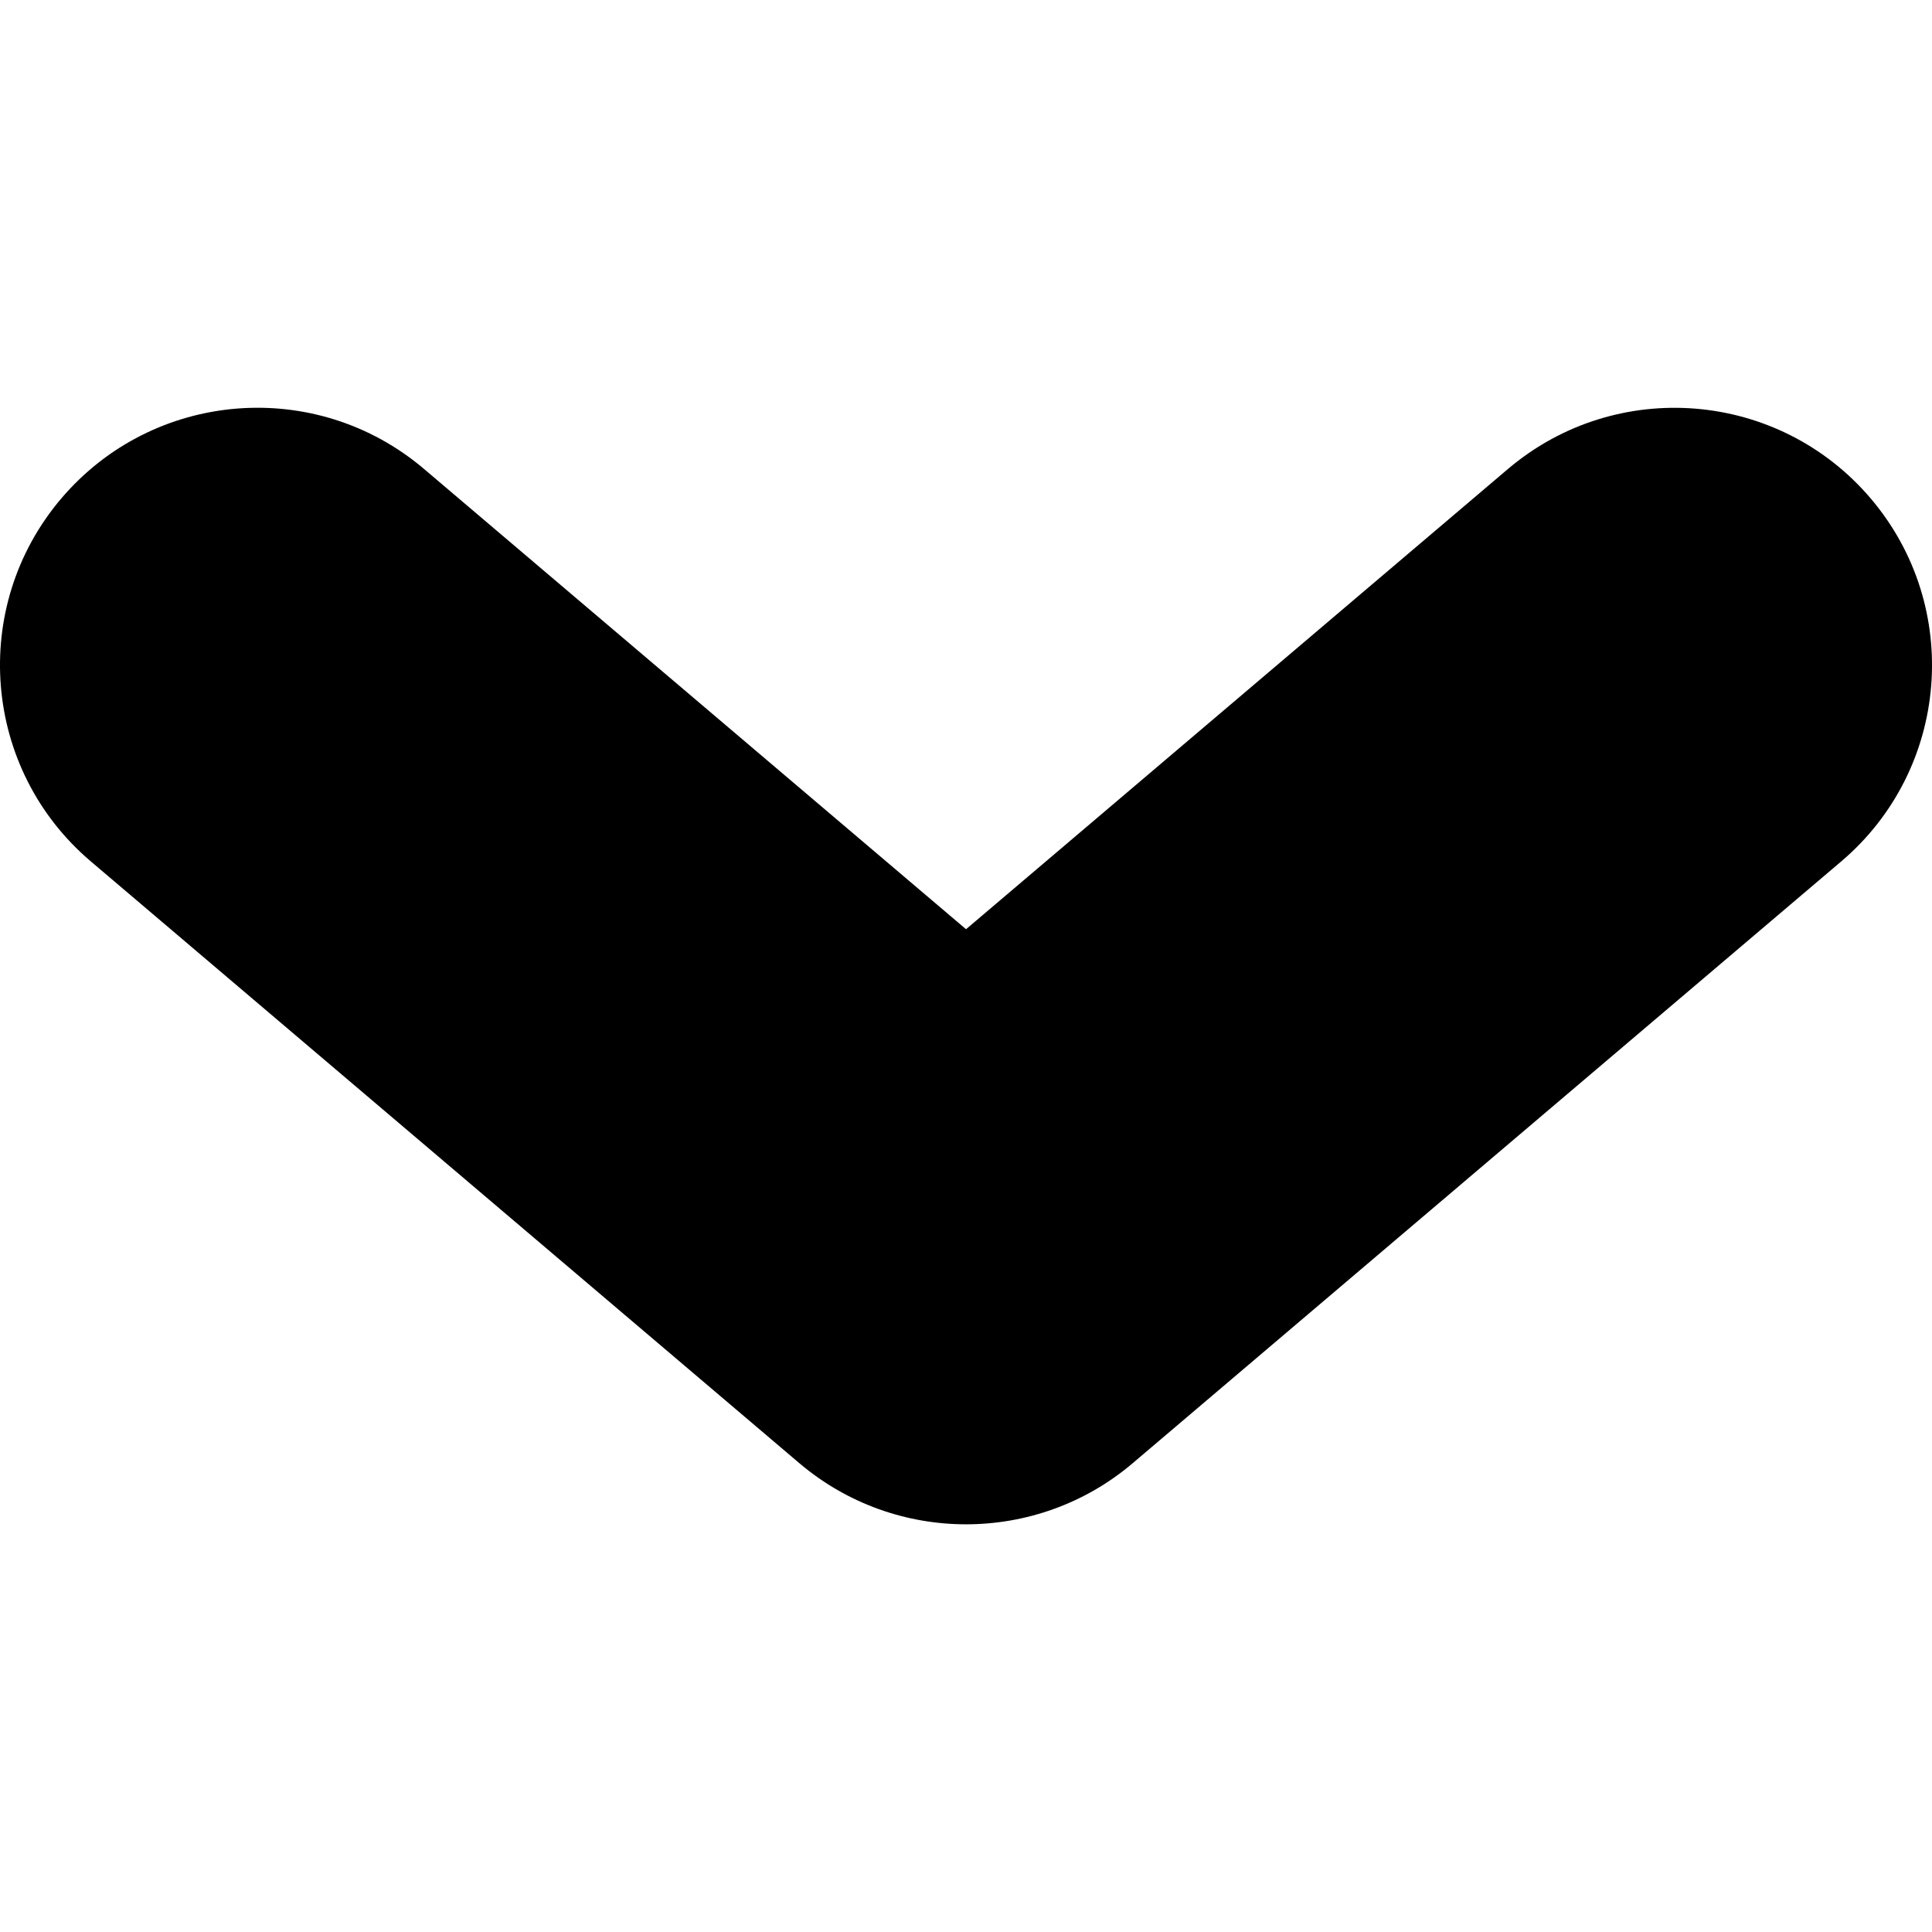
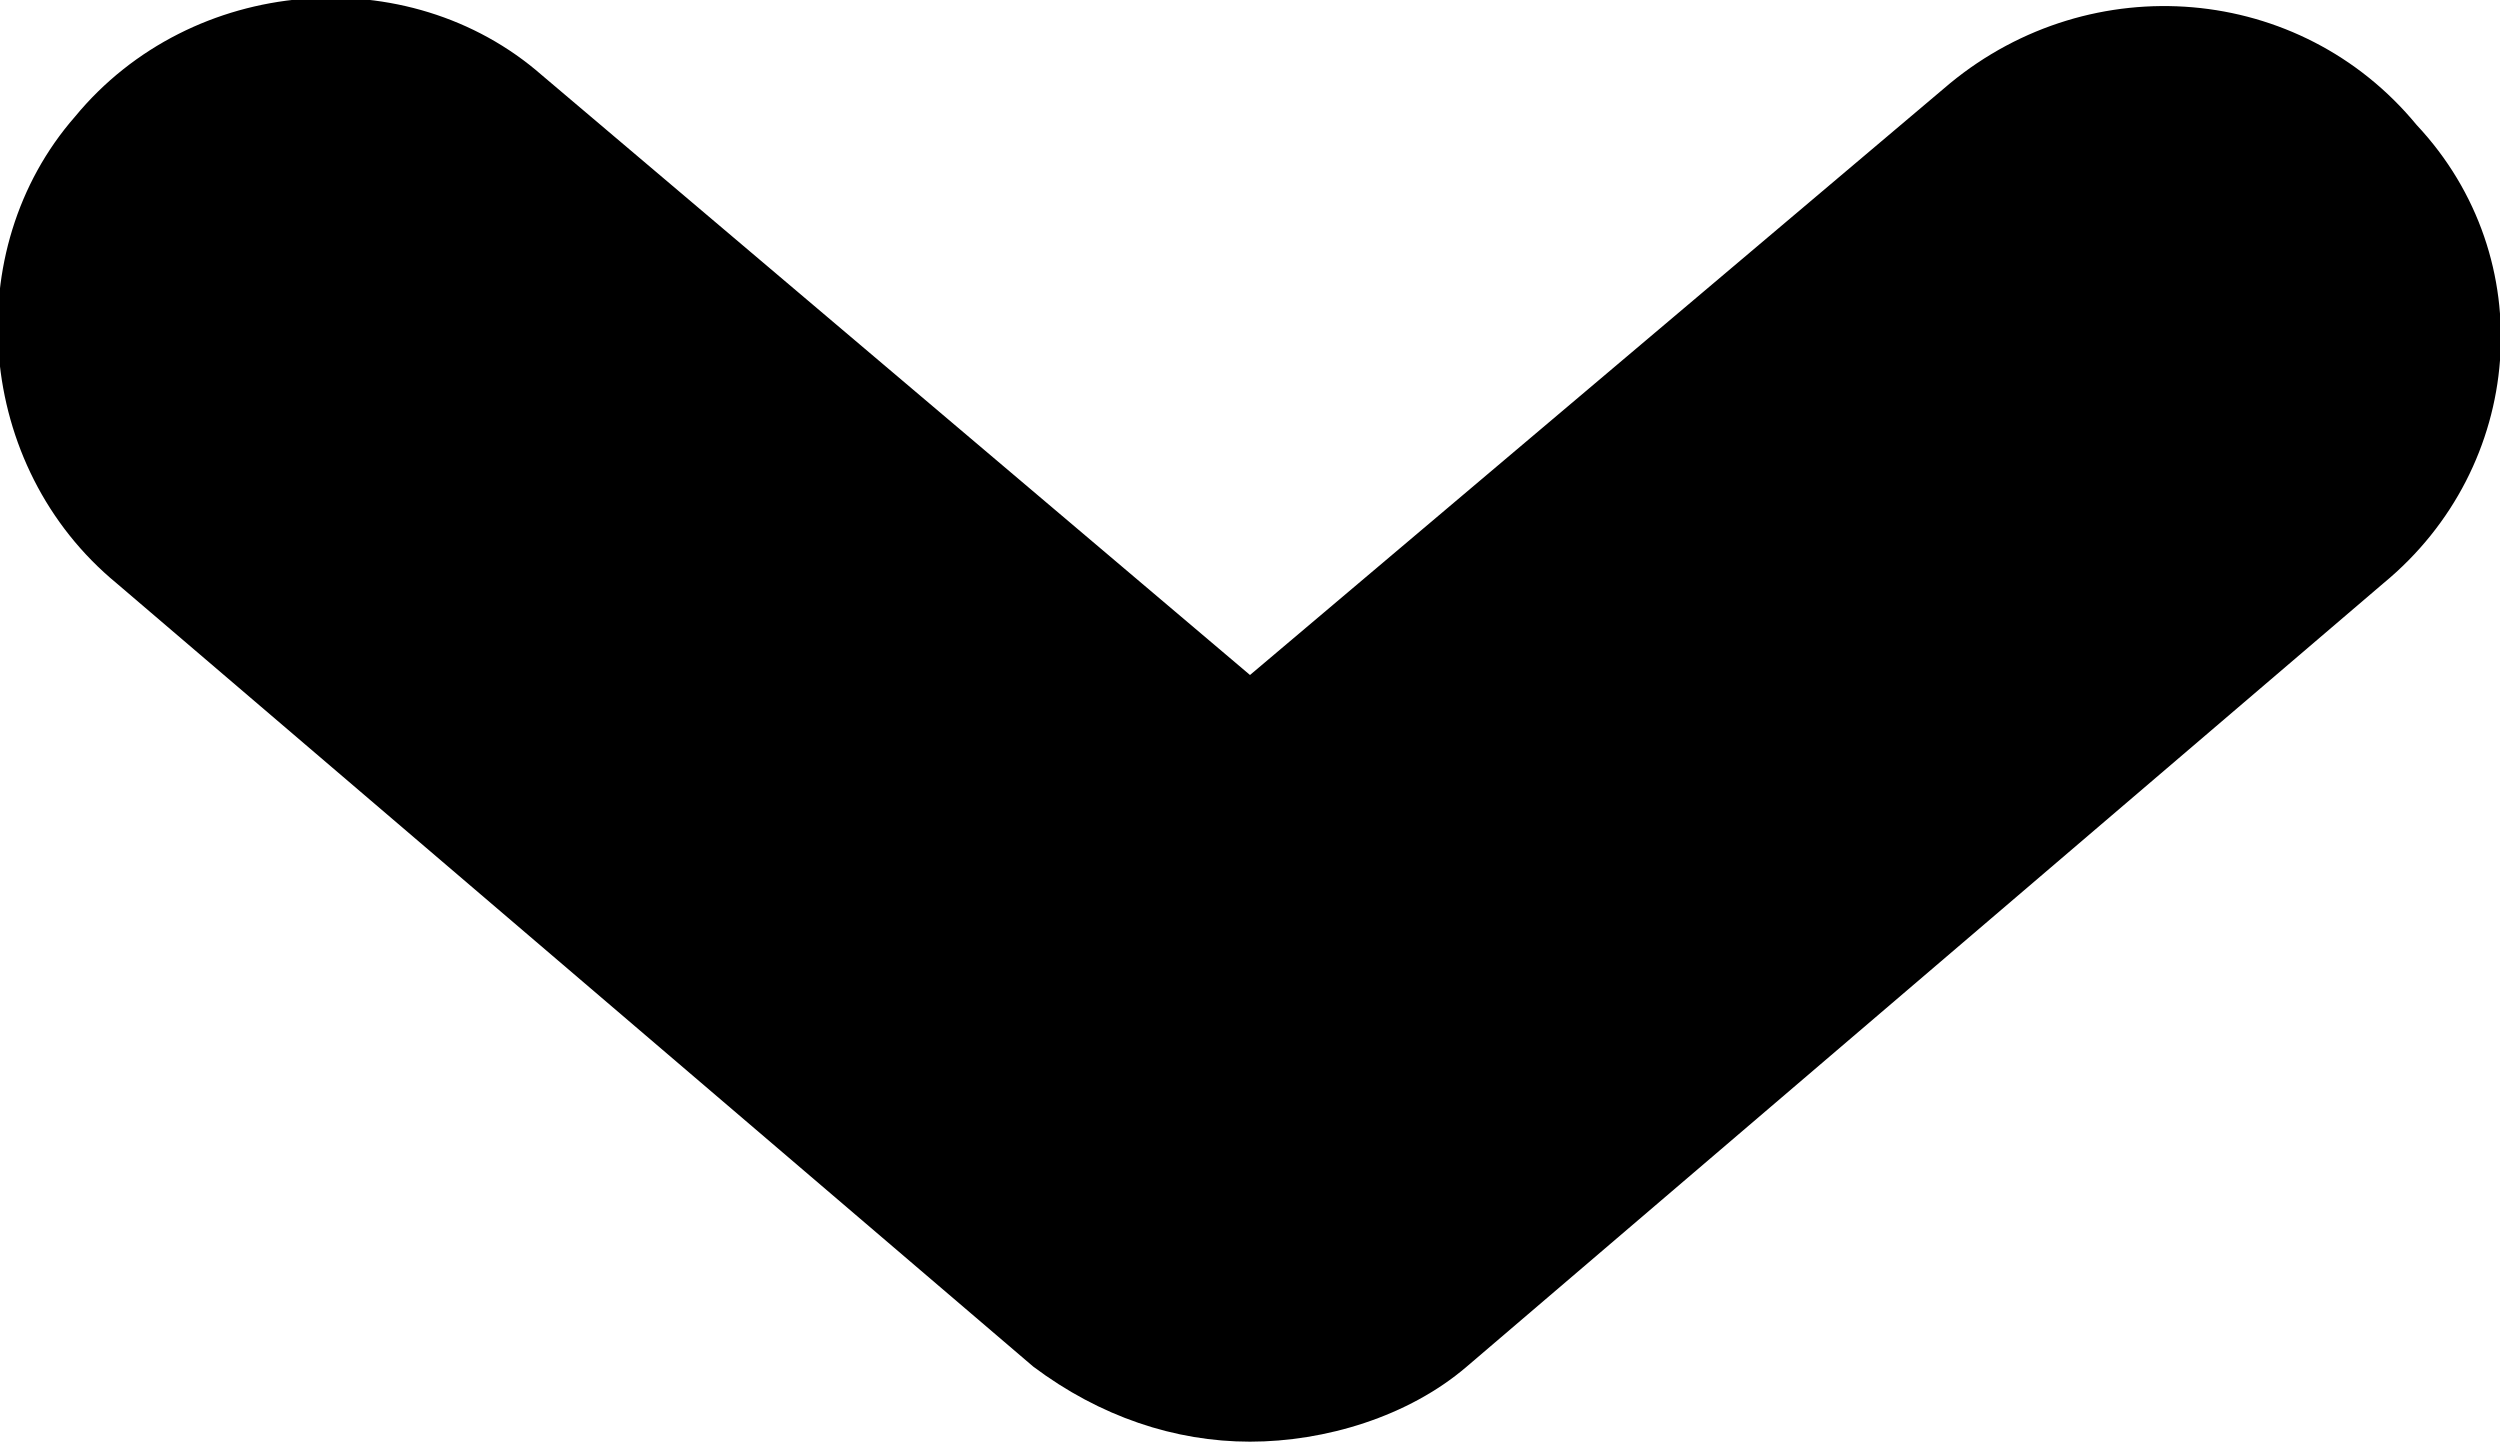
- <svg xmlns="http://www.w3.org/2000/svg" version="1.1" id="Capa_1" x="0px" y="0px" width="30.021px" height="30.021px" viewBox="0 0 30.021 30.021" style="enable-background:new 0 0 30.021 30.021;" xml:space="preserve">
+ <svg xmlns="http://www.w3.org/2000/svg" version="1.1" id="Capa_1" x="0px" y="0px" viewBox="0 0 30 17.3" style="enable-background:new 0 0 30 17.3;" xml:space="preserve">
  <g>
-     <path d="M28.611,13.385l-11.011,9.352c-0.745,0.633-1.667,0.949-2.589,0.949c-0.921,0-1.842-0.316-2.589-0.949L1.411,13.385   c-1.684-1.43-1.89-3.954-0.46-5.638c1.431-1.684,3.955-1.89,5.639-0.459l8.421,7.151l8.42-7.151   c1.686-1.43,4.209-1.224,5.639,0.459C30.5,9.431,30.294,11.955,28.611,13.385z" />
+     <path d="M28.6,7l-11,9.4c-0.7,0.6-1.7,0.9-2.6,0.9c-0.9,0-1.8-0.3-2.6-0.9L1.4,7c-1.7-1.4-1.9-4-0.5-5.6c1.4-1.7,4-1.9,5.6-0.5   L15,8.1L23.4,1c1.7-1.4,4.2-1.2,5.6,0.5C30.5,3.1,30.3,5.6,28.6,7z" />
  </g>
-   <g>
- </g>
-   <g>
- </g>
-   <g>
- </g>
-   <g>
- </g>
-   <g>
- </g>
-   <g>
- </g>
-   <g>
- </g>
-   <g>
- </g>
-   <g>
- </g>
-   <g>
- </g>
-   <g>
- </g>
-   <g>
- </g>
-   <g>
- </g>
-   <g>
- </g>
-   <g>
- </g>
</svg>
